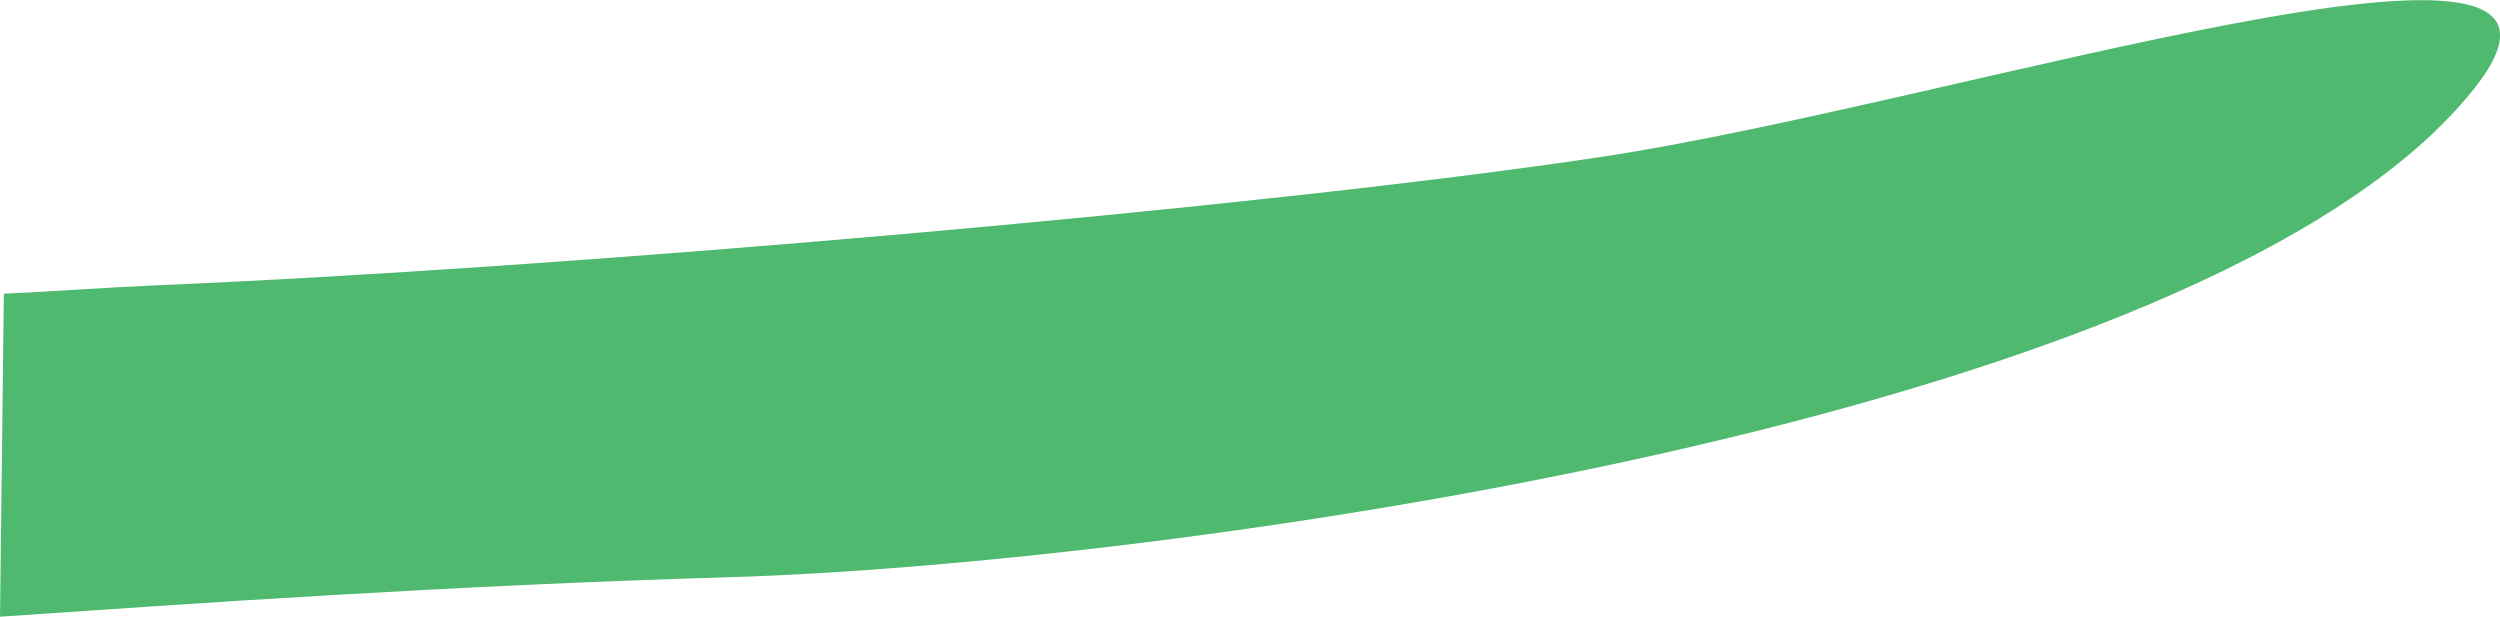
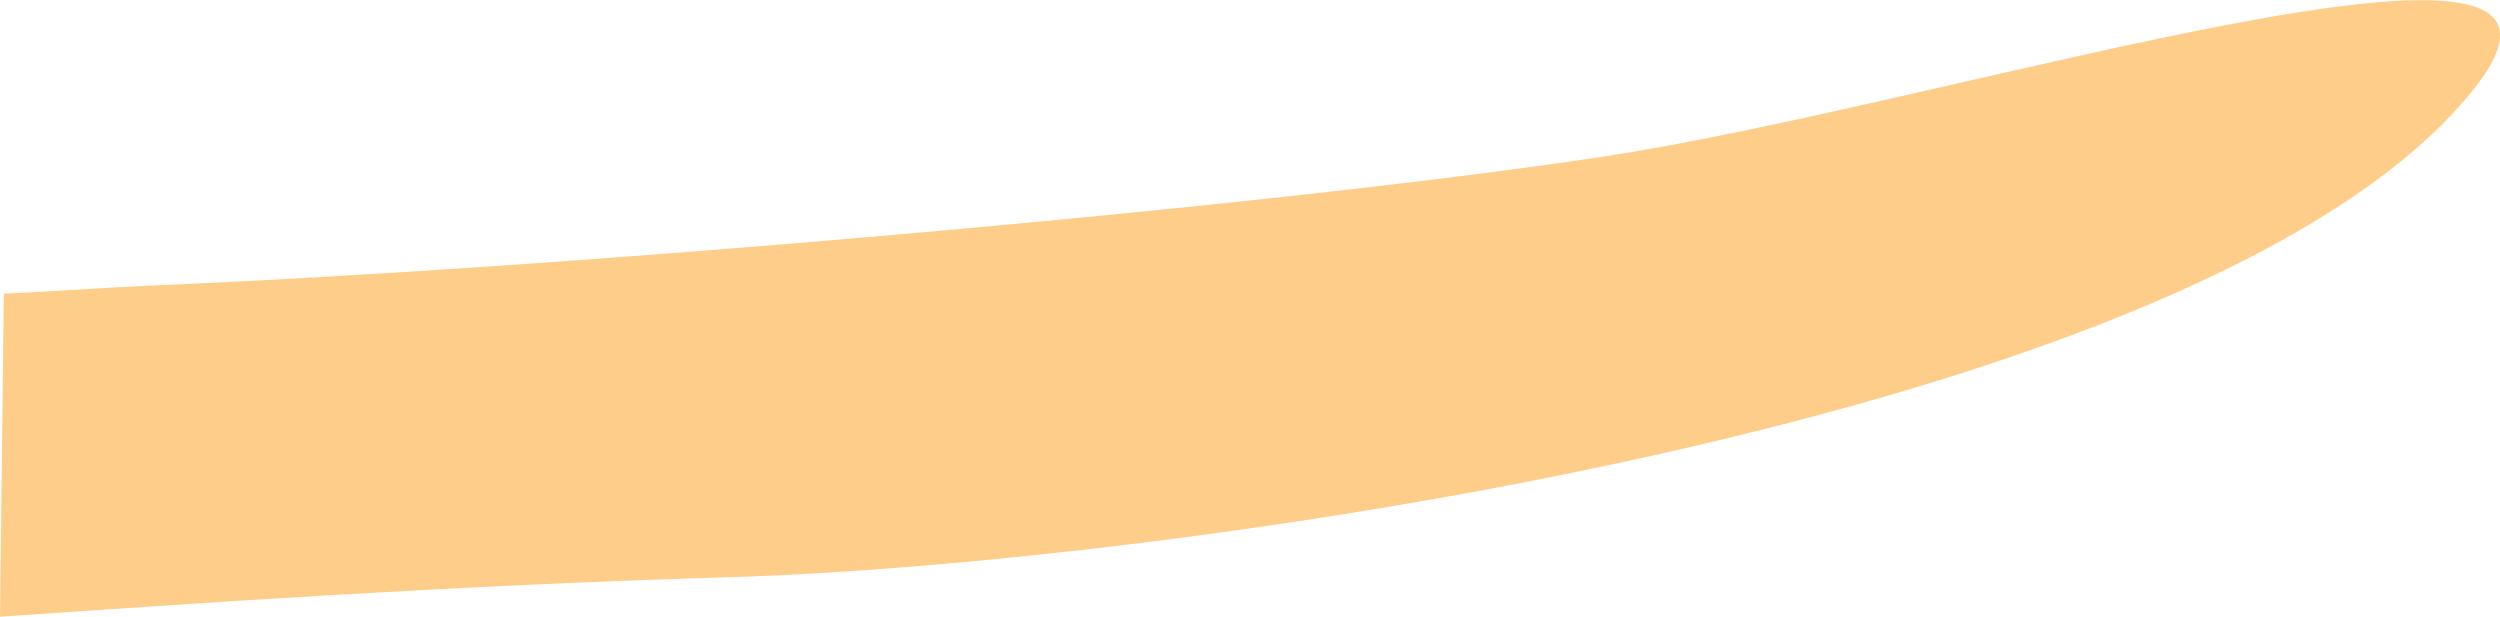
<svg xmlns="http://www.w3.org/2000/svg" version="1.1" id="Layer_1" x="0px" y="0px" width="10.394px" height="2.564px" viewBox="0 0 10.394 2.564" style="enable-background:new 0 0 10.394 2.564;" xml:space="preserve">
-   <path style="fill:#4FBA6F;" d="M0.016,1.221c0.167-0.007,0.45-0.027,0.616-0.034c1.71-0.071,4.596-0.32,6.021-0.534  c1.479-0.222,4.329-1.162,3.634-0.285c-1.11,1.399-5.523,1.979-7.232,2.031C1.86,2.434,0.792,2.51,0,2.564" />
+   <path style="fill:#FFCD8A;" d="M0.016,1.221c0.167-0.007,0.45-0.027,0.616-0.034c1.71-0.071,4.596-0.32,6.021-0.534  c1.479-0.222,4.329-1.162,3.634-0.285c-1.11,1.399-5.523,1.979-7.232,2.031C1.86,2.434,0.792,2.51,0,2.564" />
</svg>
